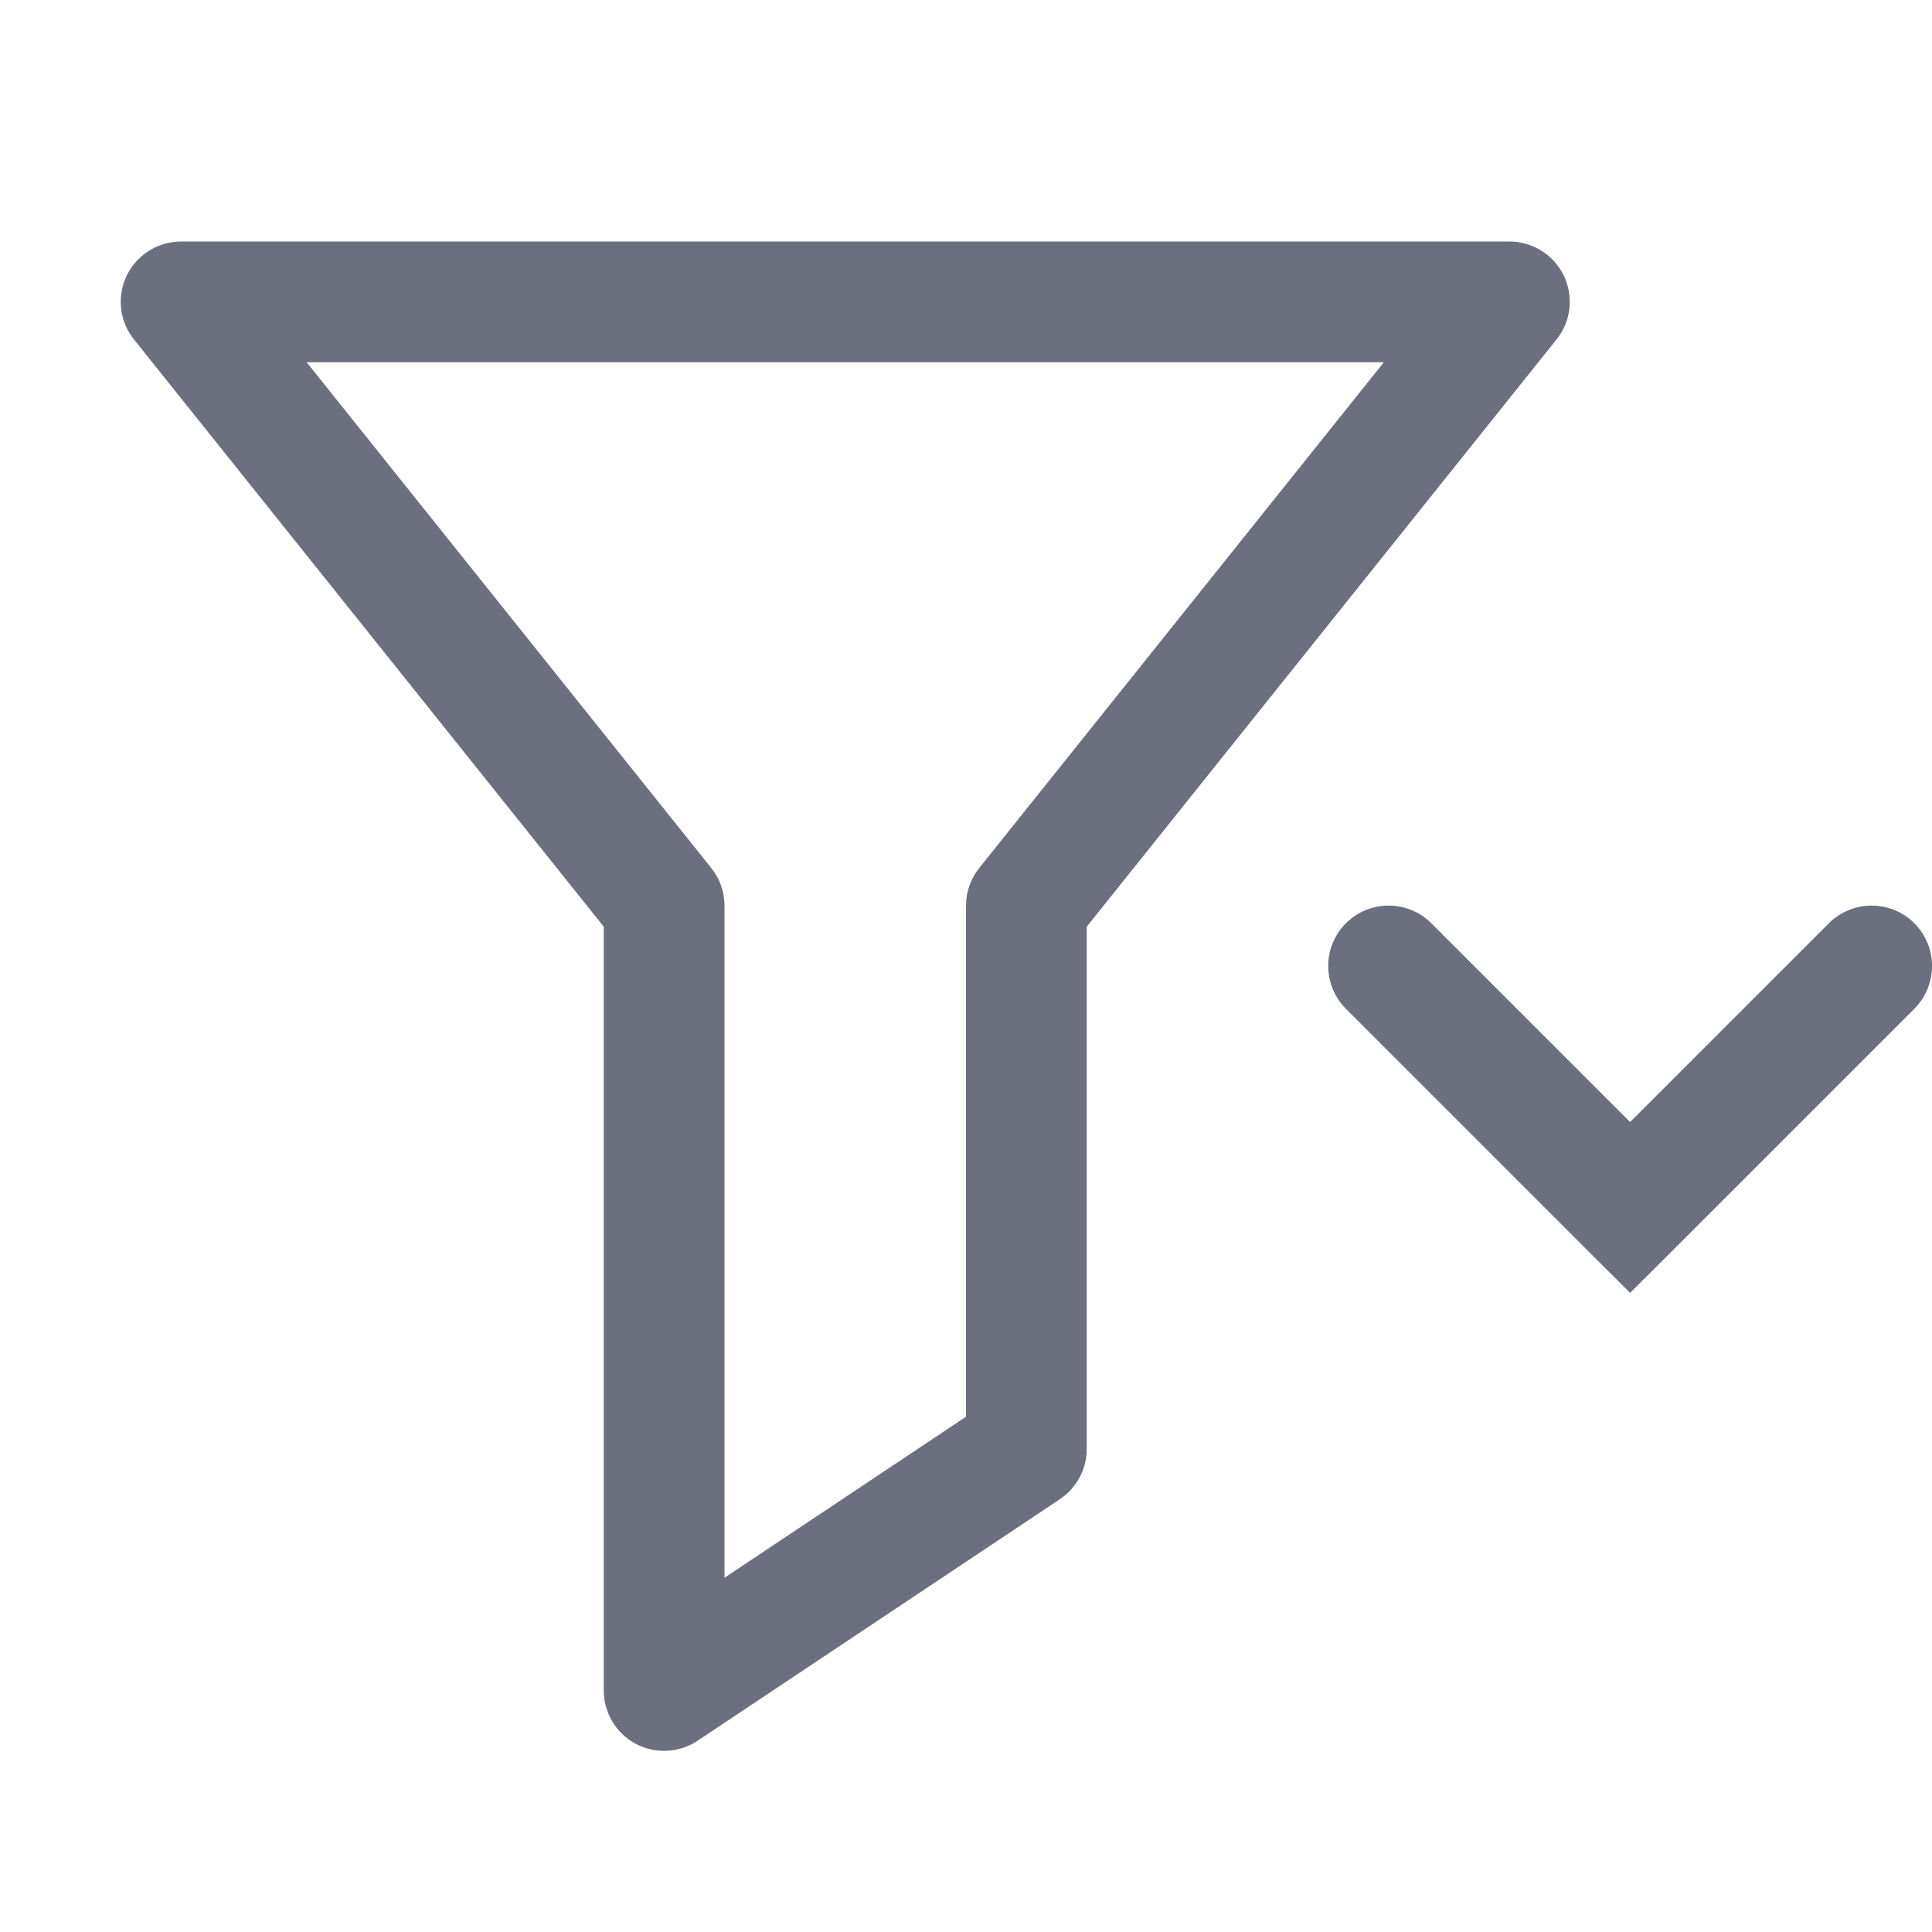
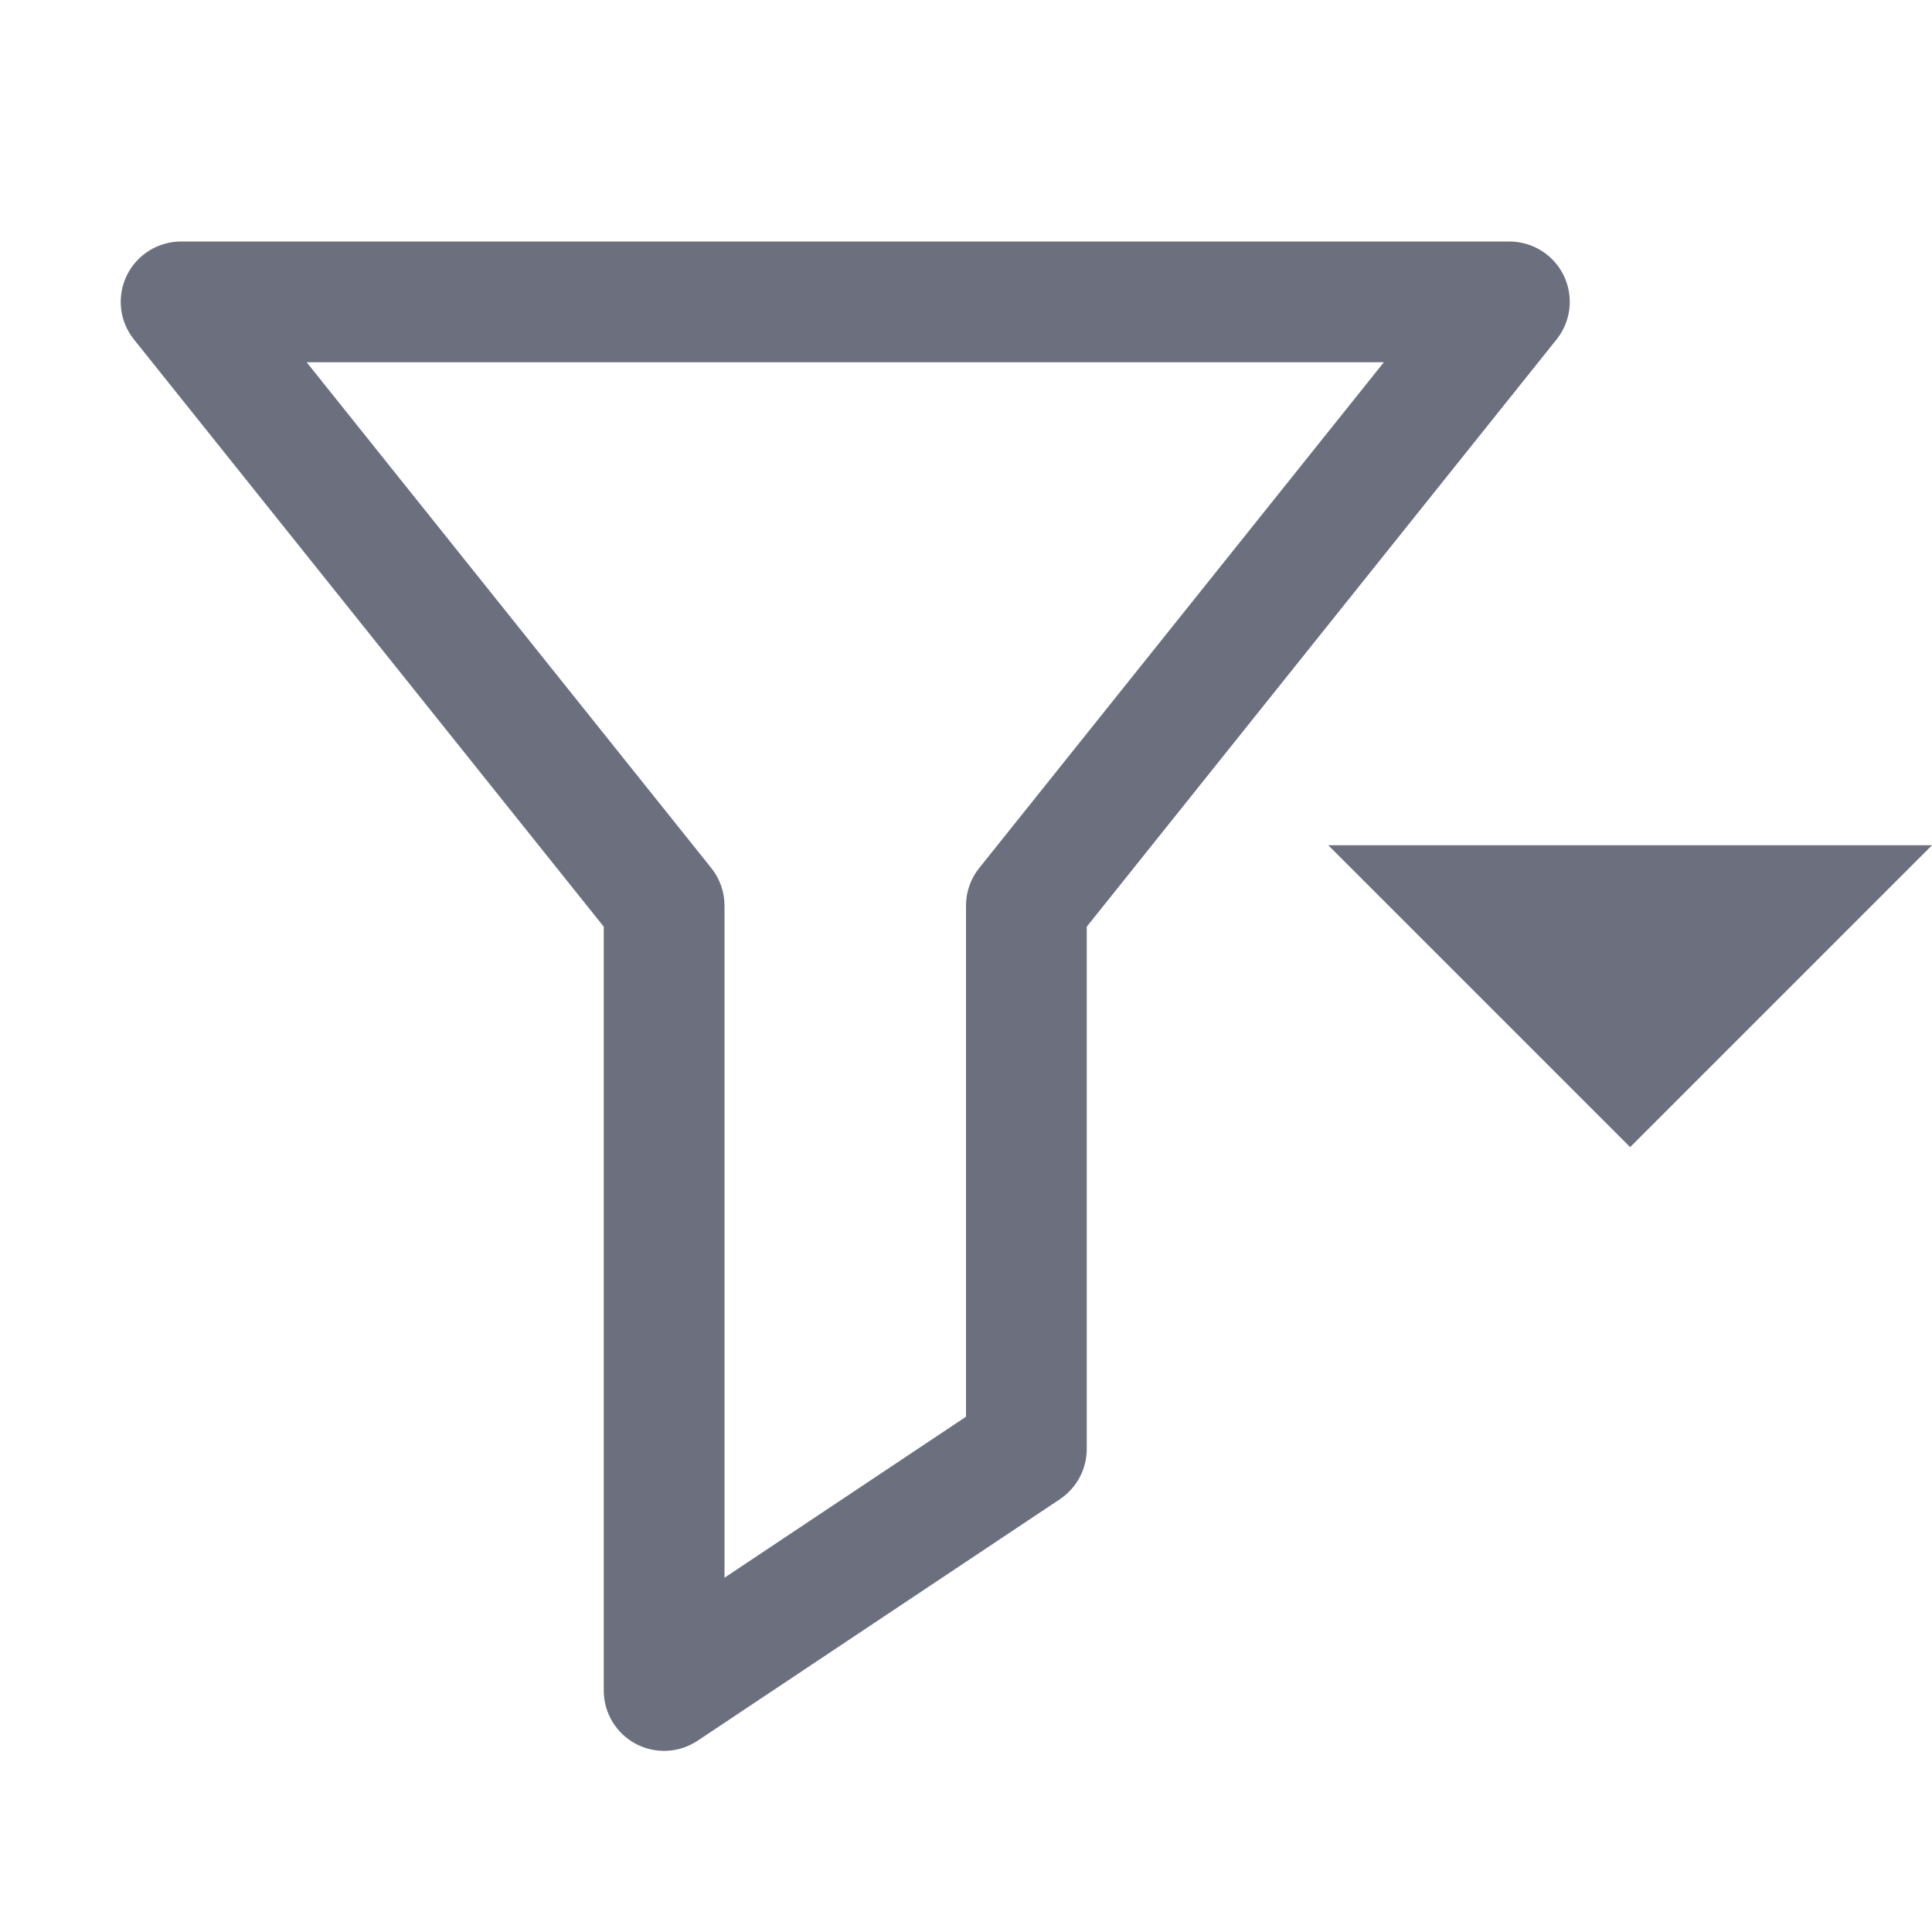
<svg xmlns="http://www.w3.org/2000/svg" width="16" height="16" viewBox="0 0 16 16" fill="none">
-   <path d="M1.5 2.5V2C1.308 2 1.133 2.11 1.049 2.283C0.966 2.457 0.989 2.662 1.11 2.812L1.5 2.5ZM12.5 2.5L12.89 2.812C13.011 2.662 13.034 2.457 12.951 2.283C12.867 2.11 12.692 2 12.5 2V2.5ZM8.5 7.5L8.11 7.188C8.039 7.276 8 7.386 8 7.5H8.5ZM5.5 7.5H6C6 7.386 5.961 7.276 5.89 7.188L5.5 7.5ZM5.5 14H5C5 14.184 5.101 14.354 5.264 14.441C5.427 14.528 5.624 14.518 5.777 14.416L5.5 14ZM8.5 12L8.777 12.416C8.916 12.323 9 12.167 9 12H8.5ZM11.854 7.646C11.658 7.451 11.342 7.451 11.146 7.646C10.951 7.842 10.951 8.158 11.146 8.354L11.854 7.646ZM13.5 10L13.146 10.354L13.5 10.707L13.854 10.354L13.5 10ZM15.854 8.354C16.049 8.158 16.049 7.842 15.854 7.646C15.658 7.451 15.342 7.451 15.146 7.646L15.854 8.354ZM1.5 3H12.5V2H1.5V3ZM12.11 2.188L8.11 7.188L8.89 7.812L12.89 2.812L12.11 2.188ZM5.89 7.188L1.89 2.188L1.11 2.812L5.11 7.812L5.89 7.188ZM5 7.5V14H6V7.5H5ZM5.777 14.416L8.777 12.416L8.223 11.584L5.223 13.584L5.777 14.416ZM9 12V7.5H8V12H9ZM11.146 8.354L13.146 10.354L13.854 9.646L11.854 7.646L11.146 8.354ZM13.854 10.354L15.854 8.354L15.146 7.646L13.146 9.646L13.854 10.354Z" fill="#6C707E" />
+   <path d="M1.5 2.5V2C1.308 2 1.133 2.11 1.049 2.283C0.966 2.457 0.989 2.662 1.11 2.812L1.5 2.5ZM12.5 2.5L12.89 2.812C13.011 2.662 13.034 2.457 12.951 2.283C12.867 2.11 12.692 2 12.5 2V2.5ZM8.5 7.5L8.11 7.188C8.039 7.276 8 7.386 8 7.5H8.5ZM5.5 7.5H6C6 7.386 5.961 7.276 5.89 7.188L5.5 7.5ZM5.5 14H5C5 14.184 5.101 14.354 5.264 14.441C5.427 14.528 5.624 14.518 5.777 14.416L5.5 14ZM8.5 12L8.777 12.416C8.916 12.323 9 12.167 9 12H8.5ZM1.5 3H12.5V2H1.5V3ZM12.11 2.188L8.11 7.188L8.89 7.812L12.89 2.812L12.11 2.188ZM5.89 7.188L1.89 2.188L1.11 2.812L5.11 7.812L5.89 7.188ZM5 7.5V14H6V7.5H5ZM5.777 14.416L8.777 12.416L8.223 11.584L5.223 13.584L5.777 14.416ZM9 12V7.5H8V12H9Z" fill="#6C707E" />
+   <path d="M11 7L13.5 9.5L16 7H11Z" fill="#6C707E" />
</svg>
